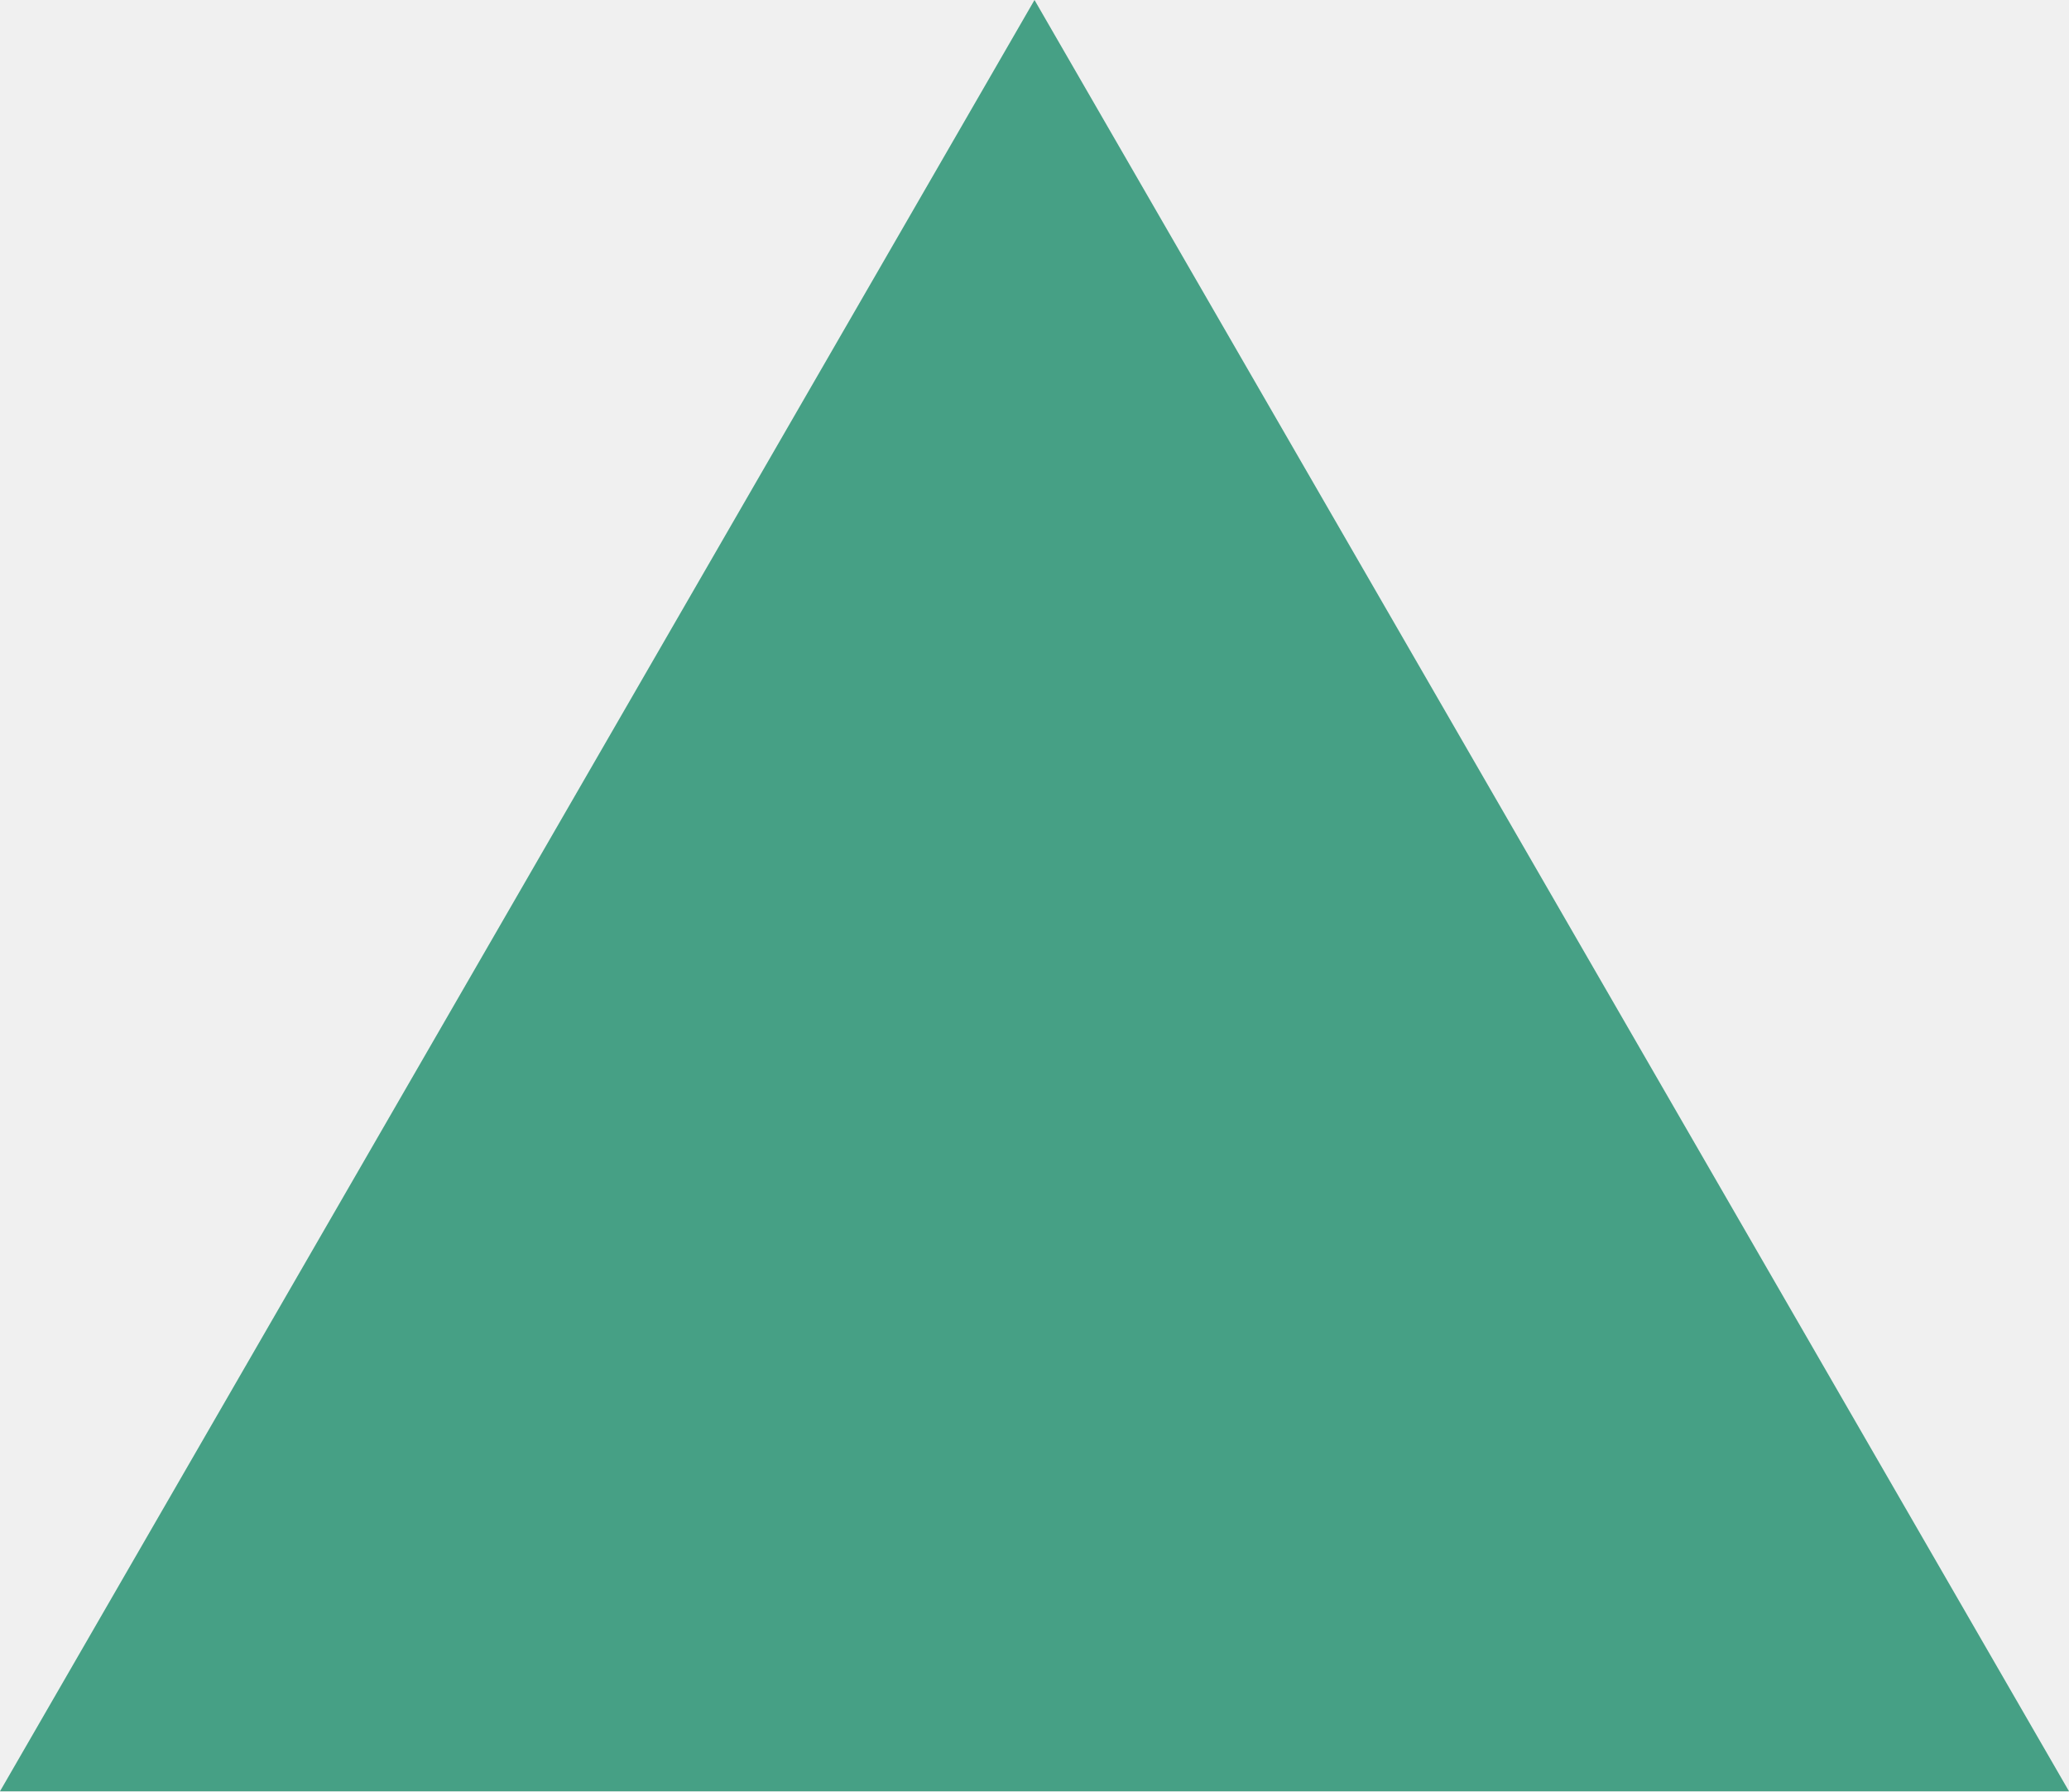
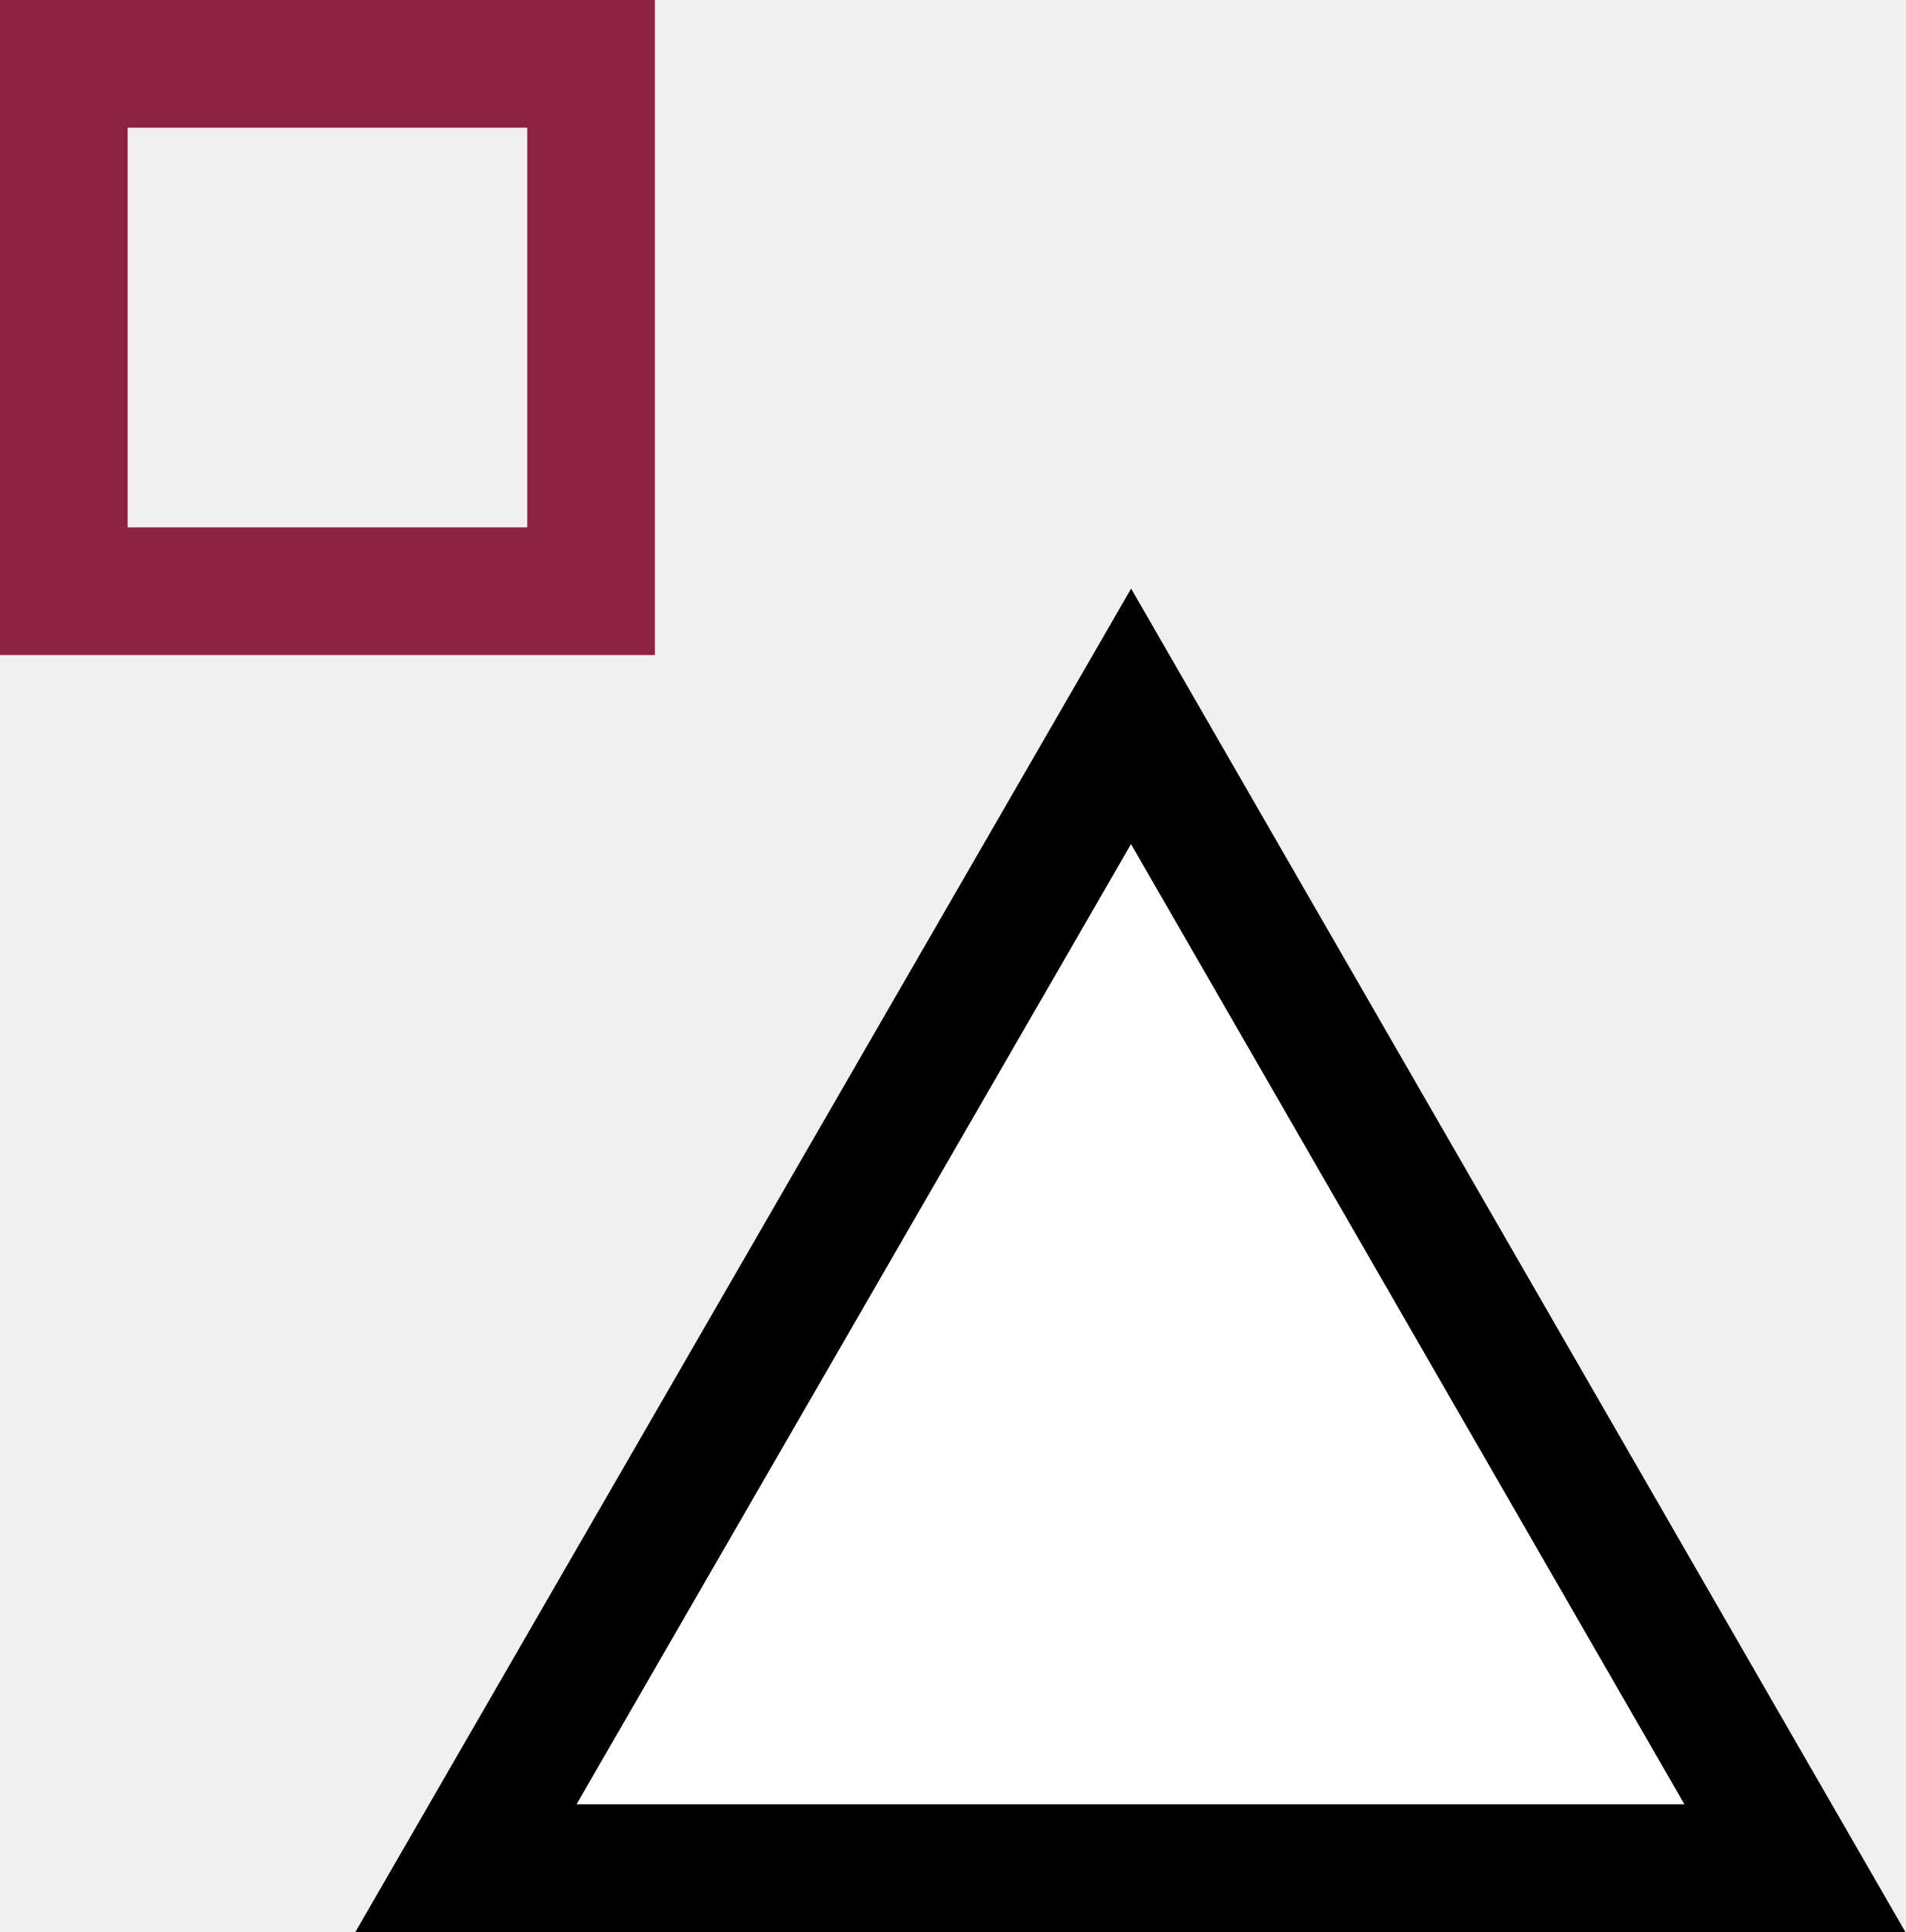
- <svg xmlns="http://www.w3.org/2000/svg" id="checkBoxOn" viewBox="0 0 8.56 7.41">
+ <svg xmlns="http://www.w3.org/2000/svg" id="checkBoxOn" viewBox="0 0 14.93 15.13">
  <defs>
    <style>
-       .hello {
-         fill: #46a085;
+       .cls-1 {
+         fill: none;
+         stroke: #8e2242;
+       }
+ 
+       .cls-1, .cls-2 {
+         stroke-miterlimit: 10;
+       }
+ 
+       .cls-2 {
+         fill: #fff;
+         stroke: #000;
      }
    </style>
  </defs>
-   <polygon class="hello" points="4.28 0 0 7.41 8.56 7.41 4.28 0" />
+   <rect class="cls-1" x="0.5" y="0.5" width="4.13" height="4.13" />
+   <polygon class="cls-2" points="8.86 5.61 3.65 14.63 14.06 14.63 8.86 5.61" />
</svg>
